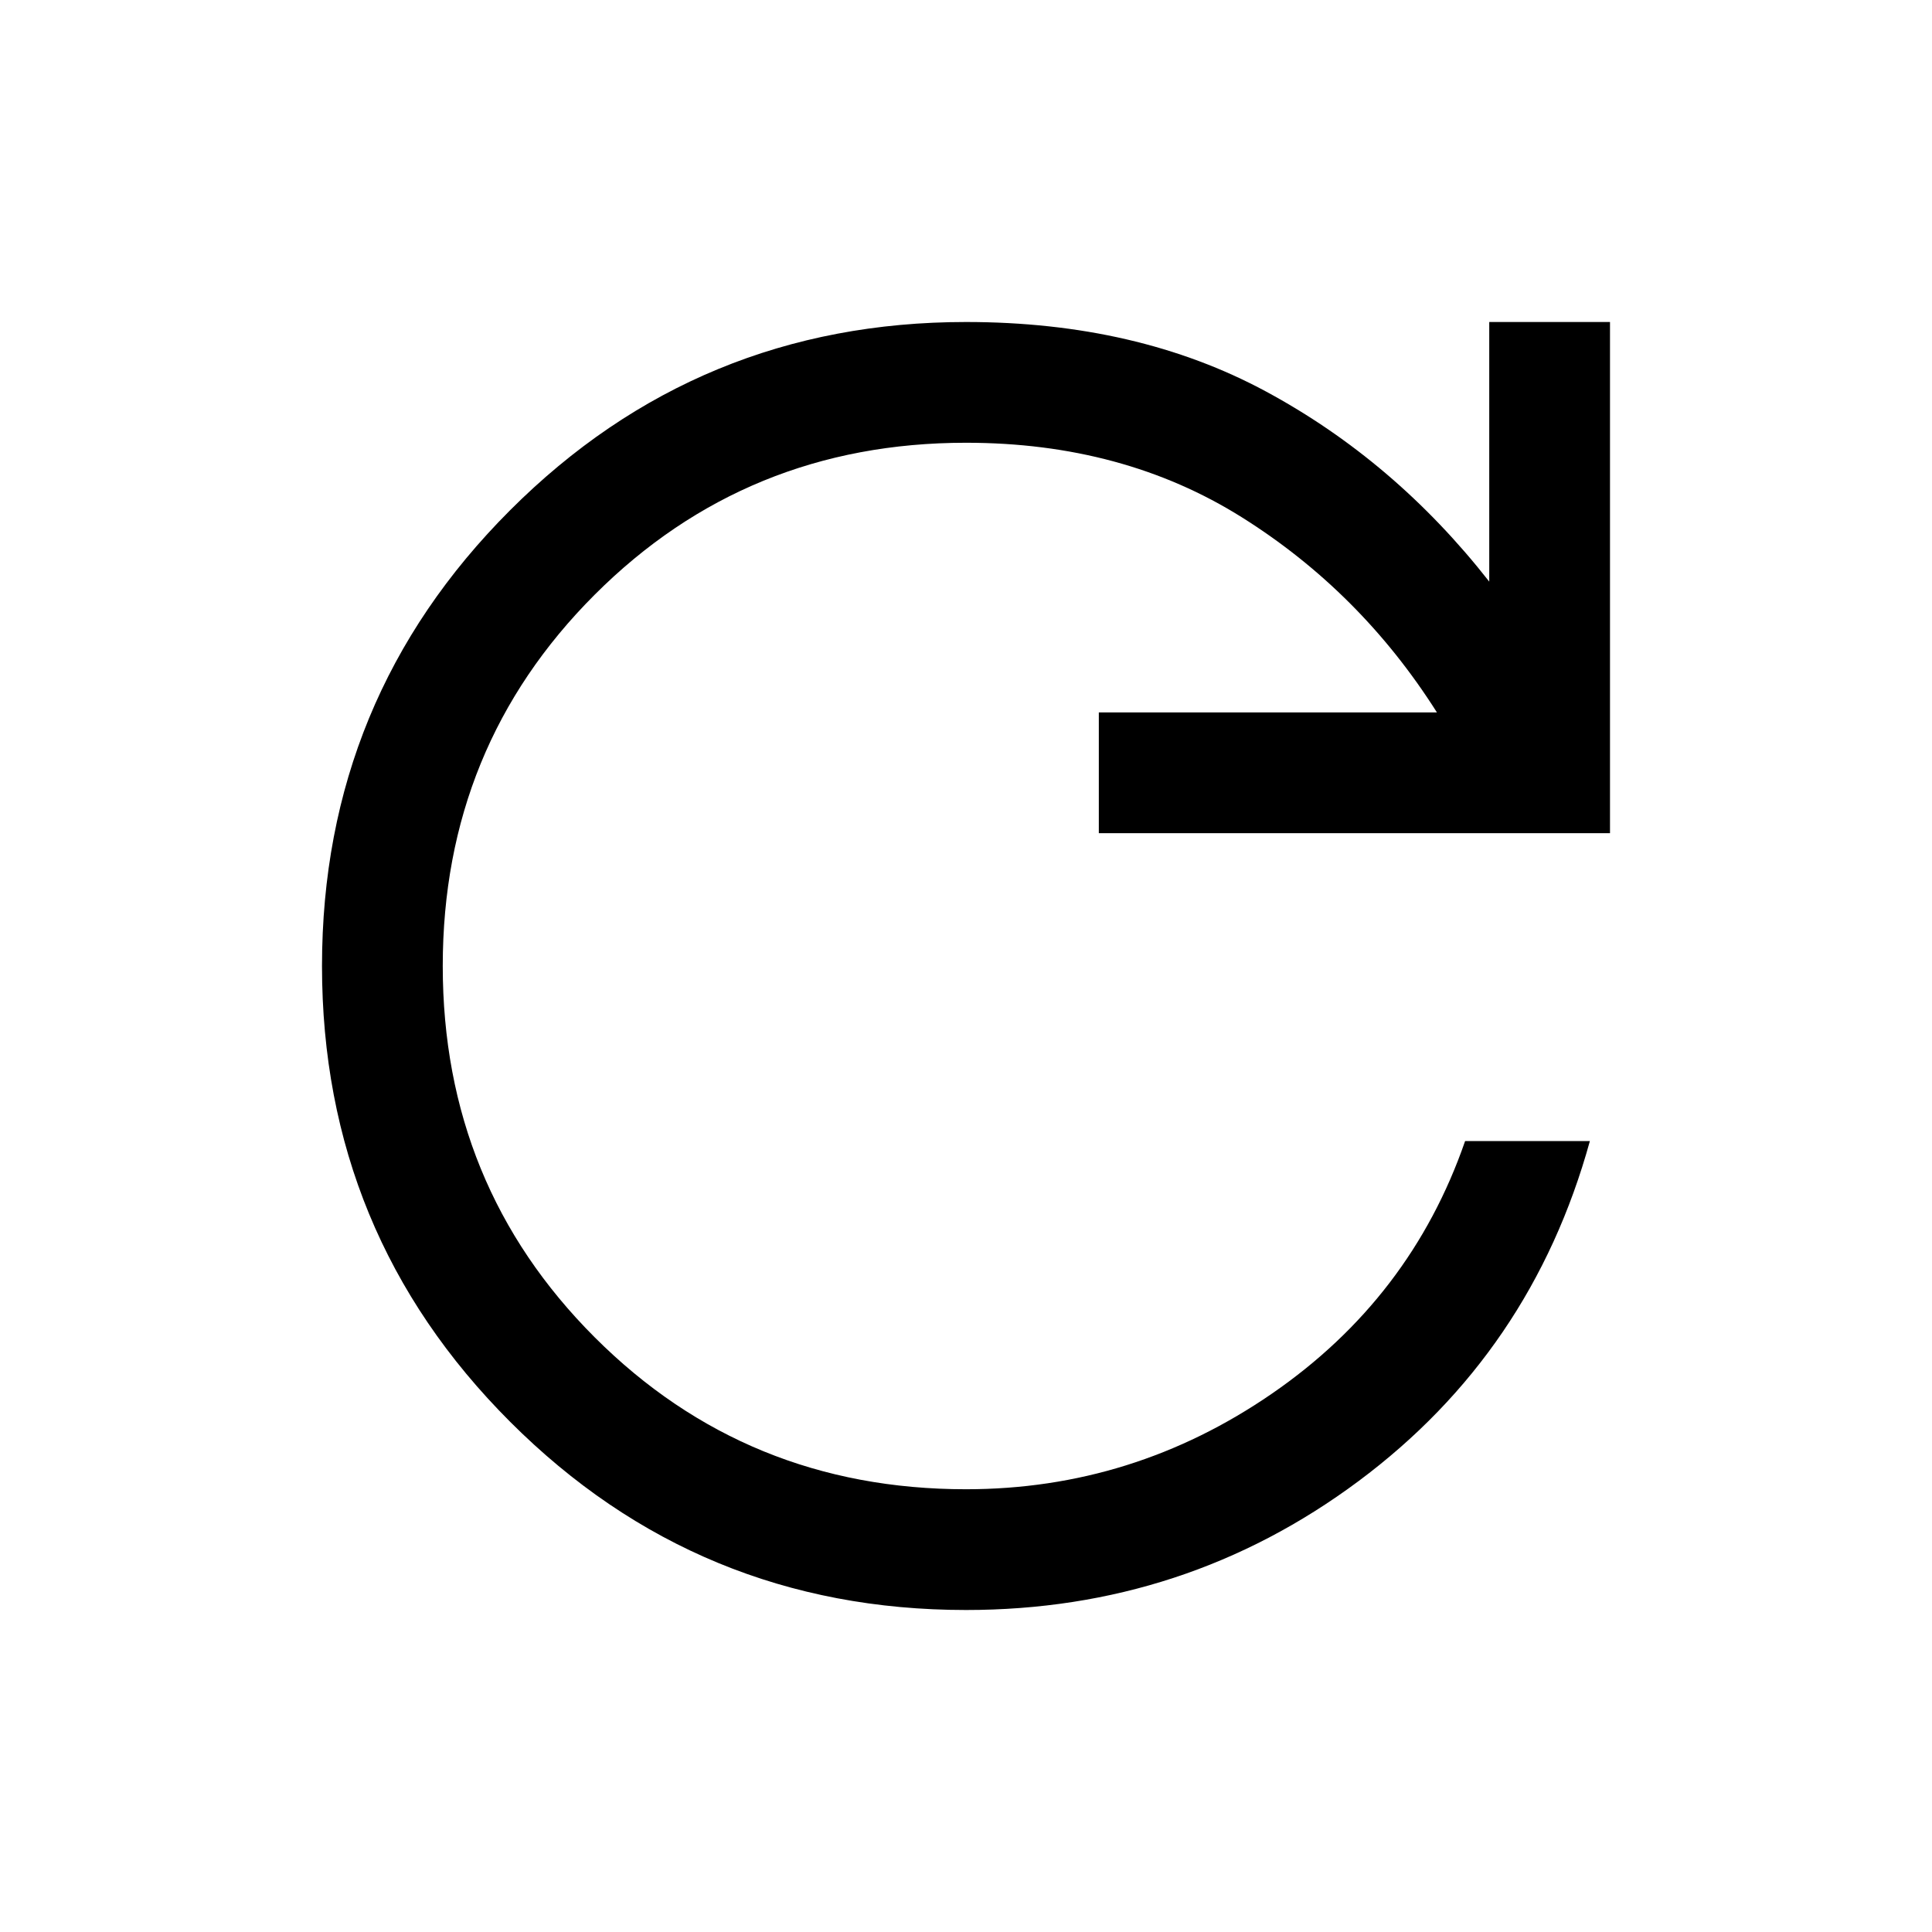
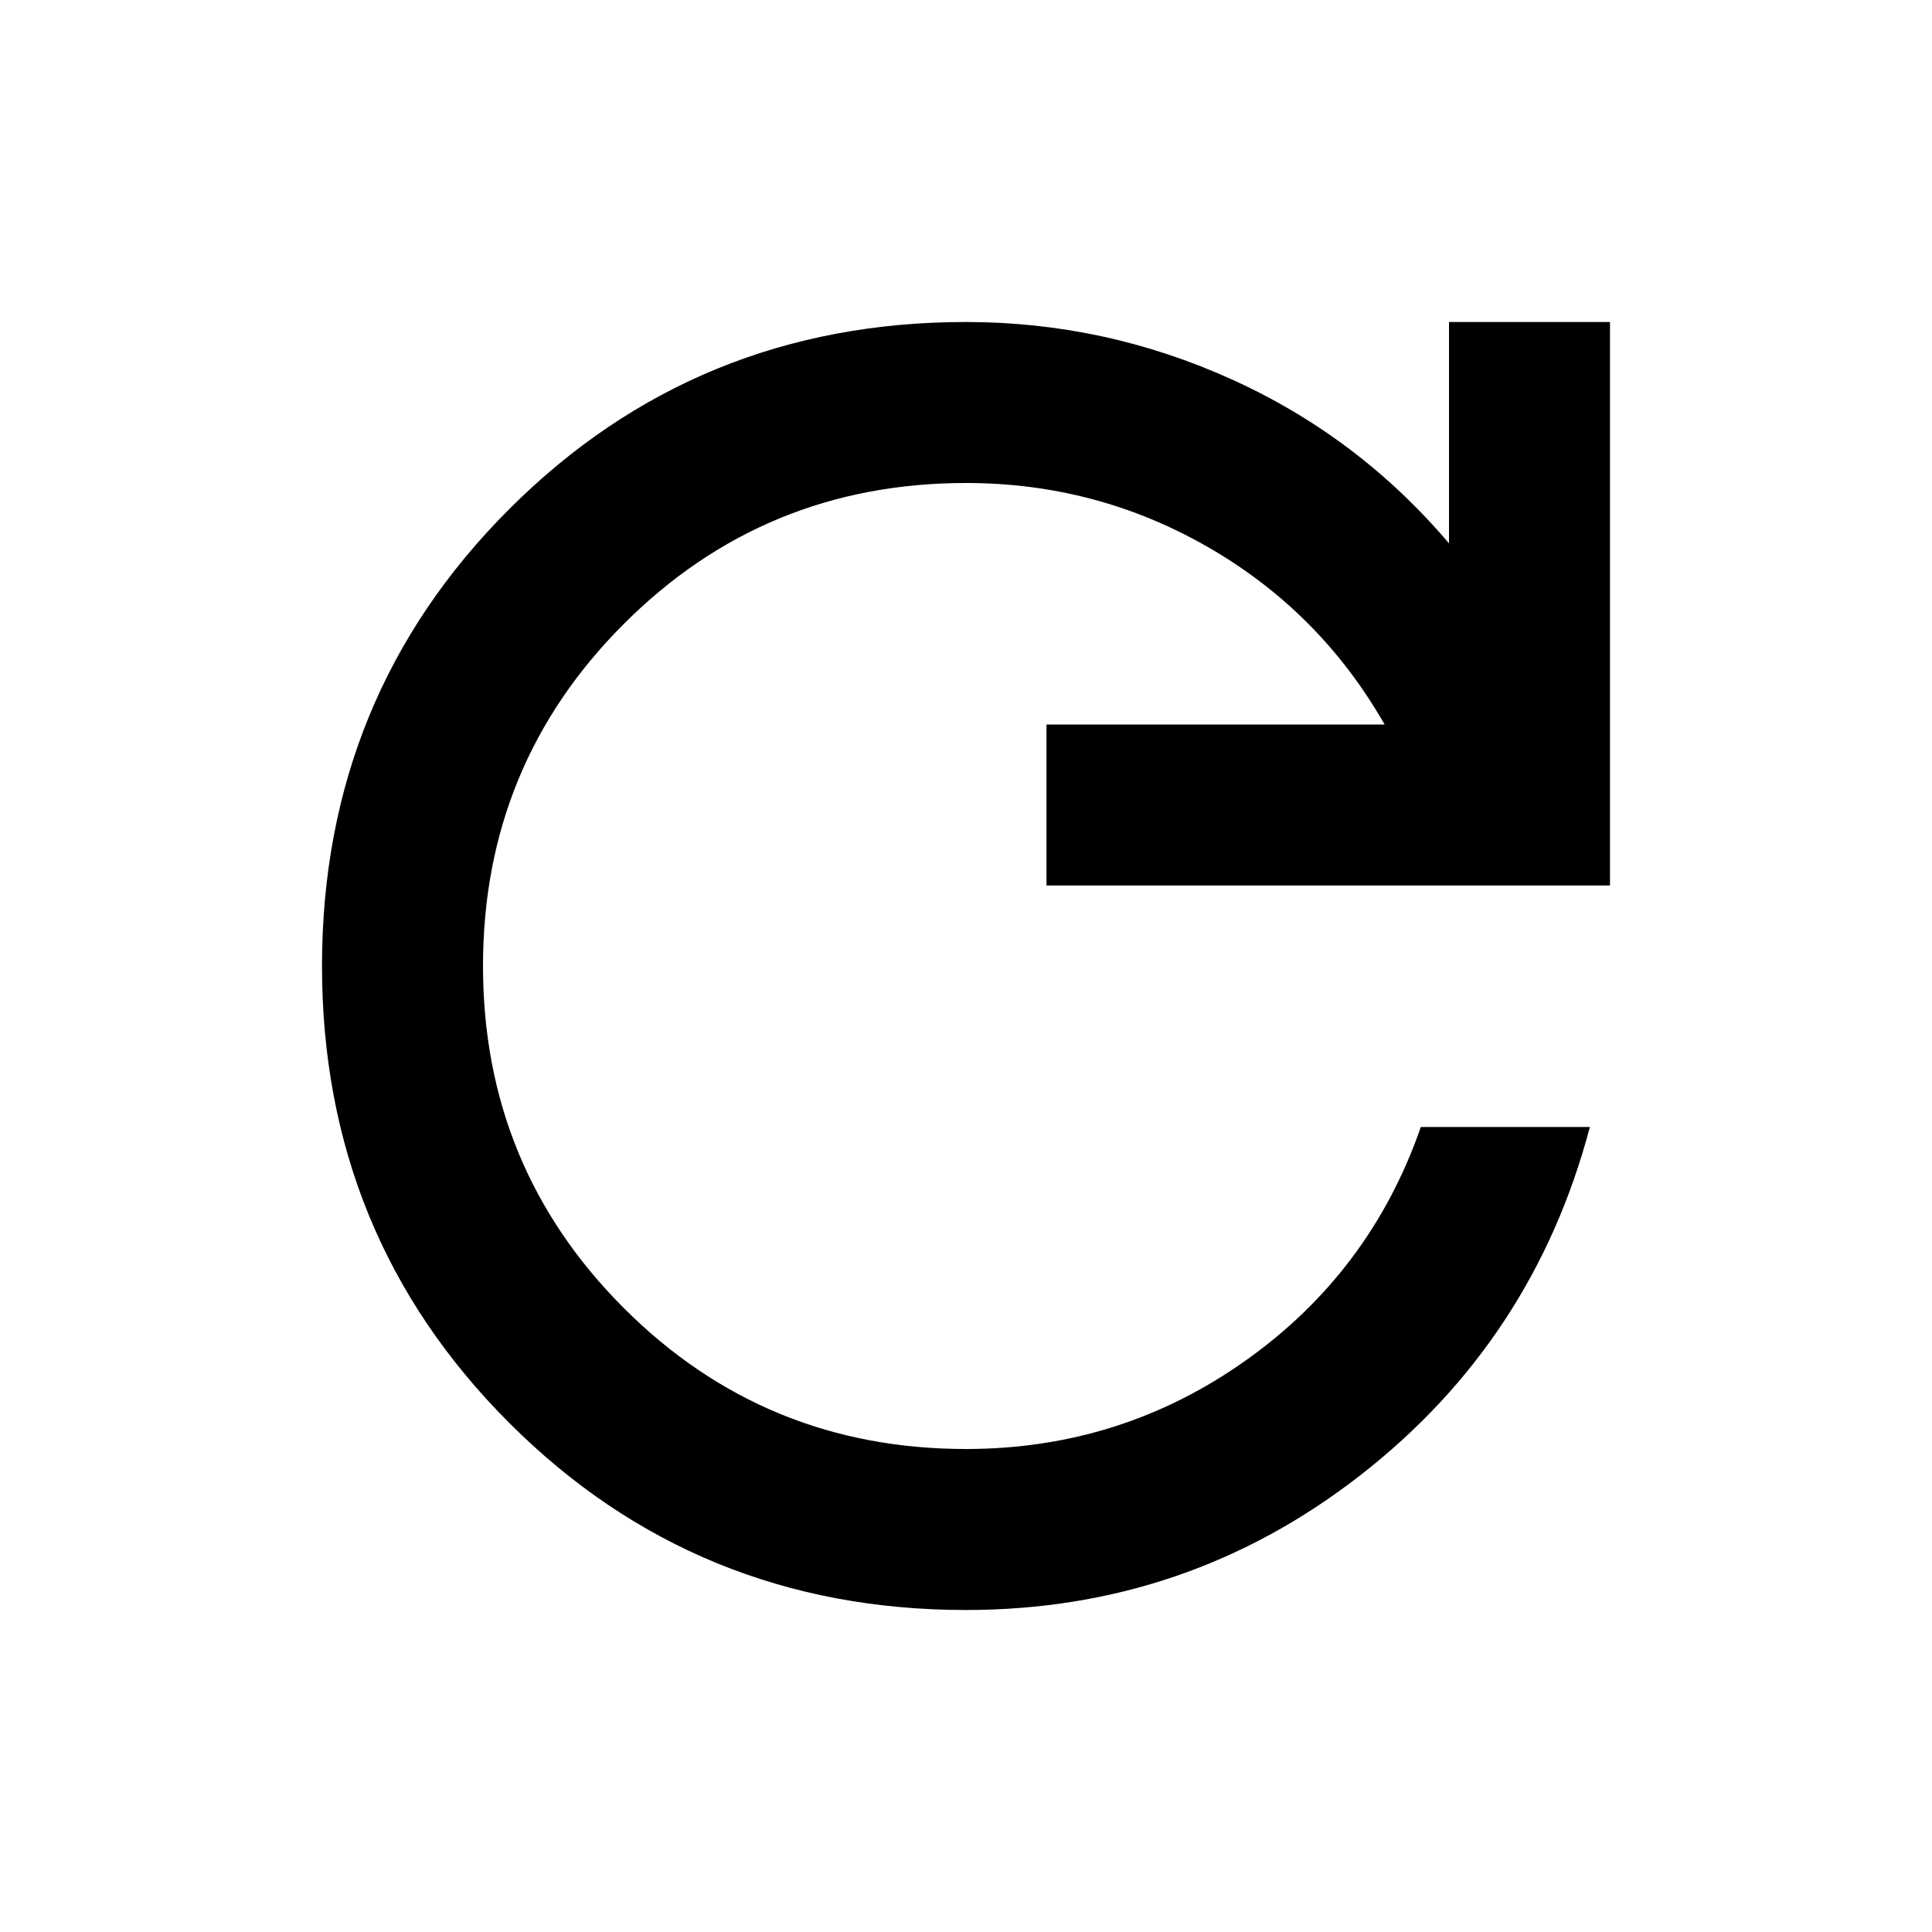
- <svg xmlns="http://www.w3.org/2000/svg" width="48" height="48" viewBox="0 -960 960 960">
-   <path d="M480-160q-133 0-226.5-93.5T160-480q0-133 93.5-226.5T480-800q85 0 149 34.5T740-671v-129h60v254H546v-60h168q-38-60-97-97t-137-37q-109 0-184.5 75.5T220-480q0 109 75.5 184.5T480-220q83 0 152-47.5T728-393h62q-29 105-115 169t-195 64Z" />
+ <svg xmlns="http://www.w3.org/2000/svg" viewBox="0 -960 960 960" width="48" height="48">
+   <path d="M480-160q-134 0-227-93t-93-227q0-134 93-227t227-93q69 0 132 28.5T720-690v-110h80v280H520v-80h168q-32-56-87.5-88T480-720q-100 0-170 70t-70 170q0 100 70 170t170 70q77 0 139-44t87-116h84q-28 106-114 173t-196 67Z" />
</svg>
